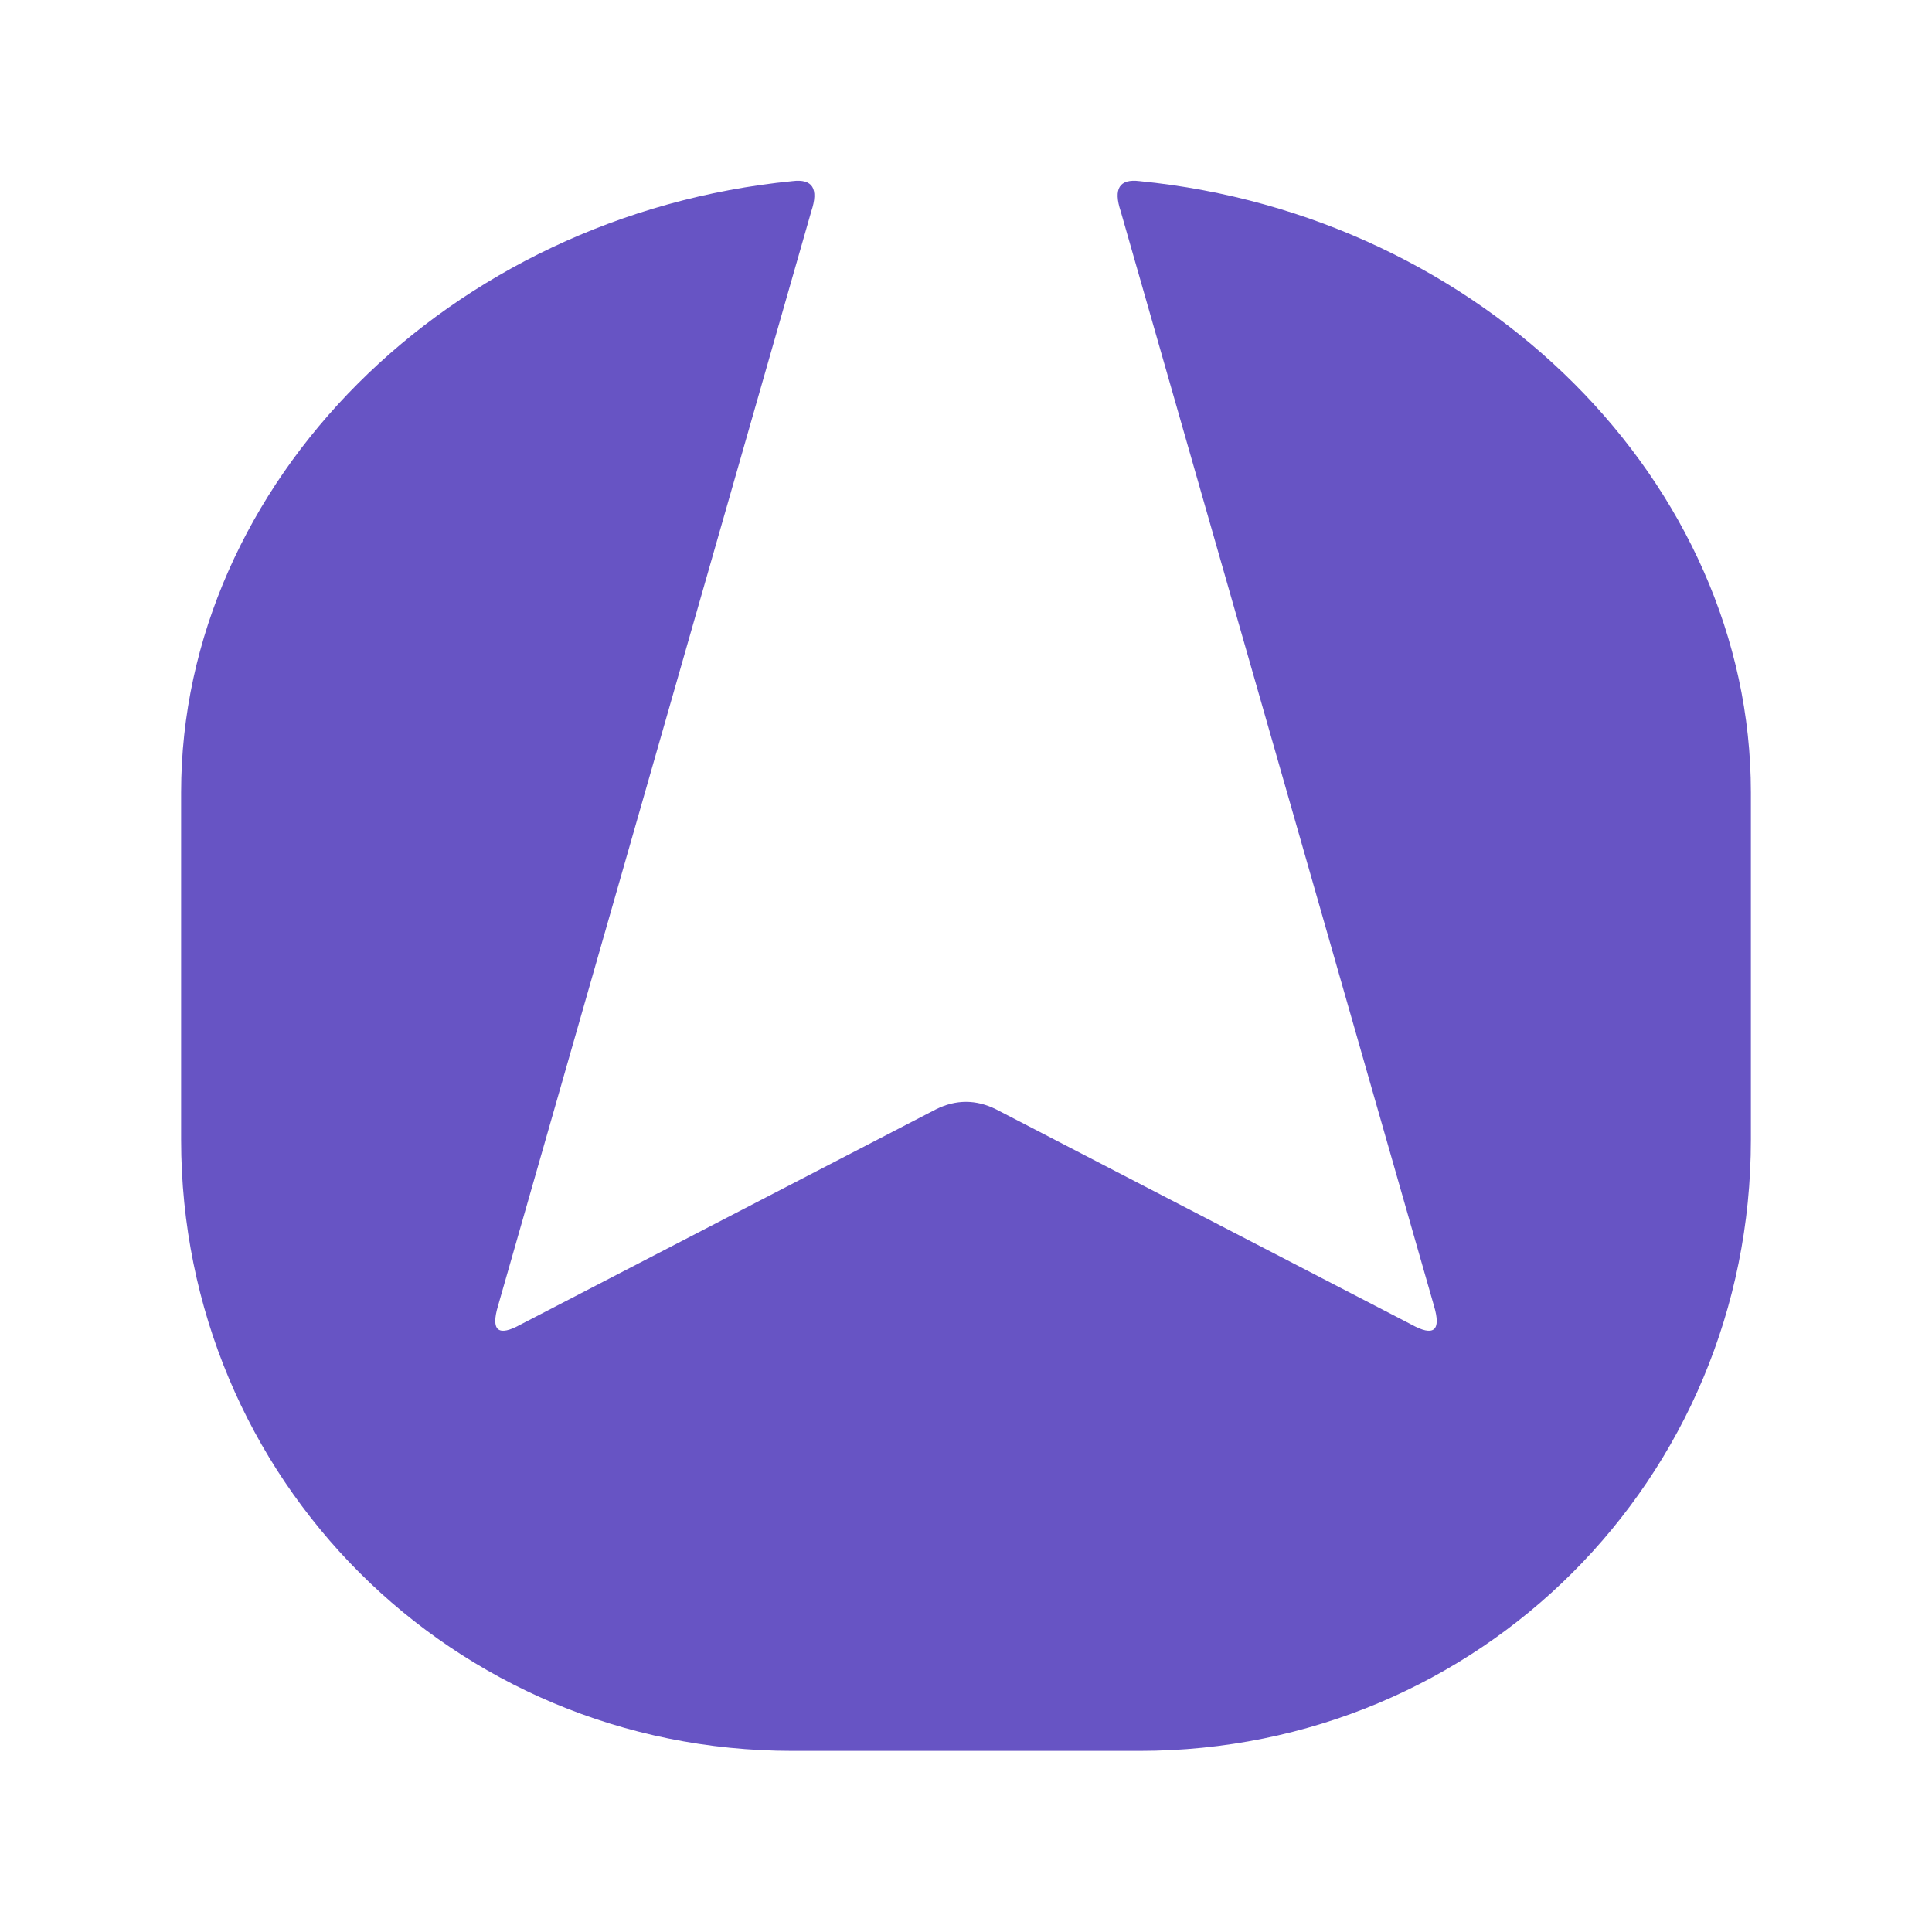
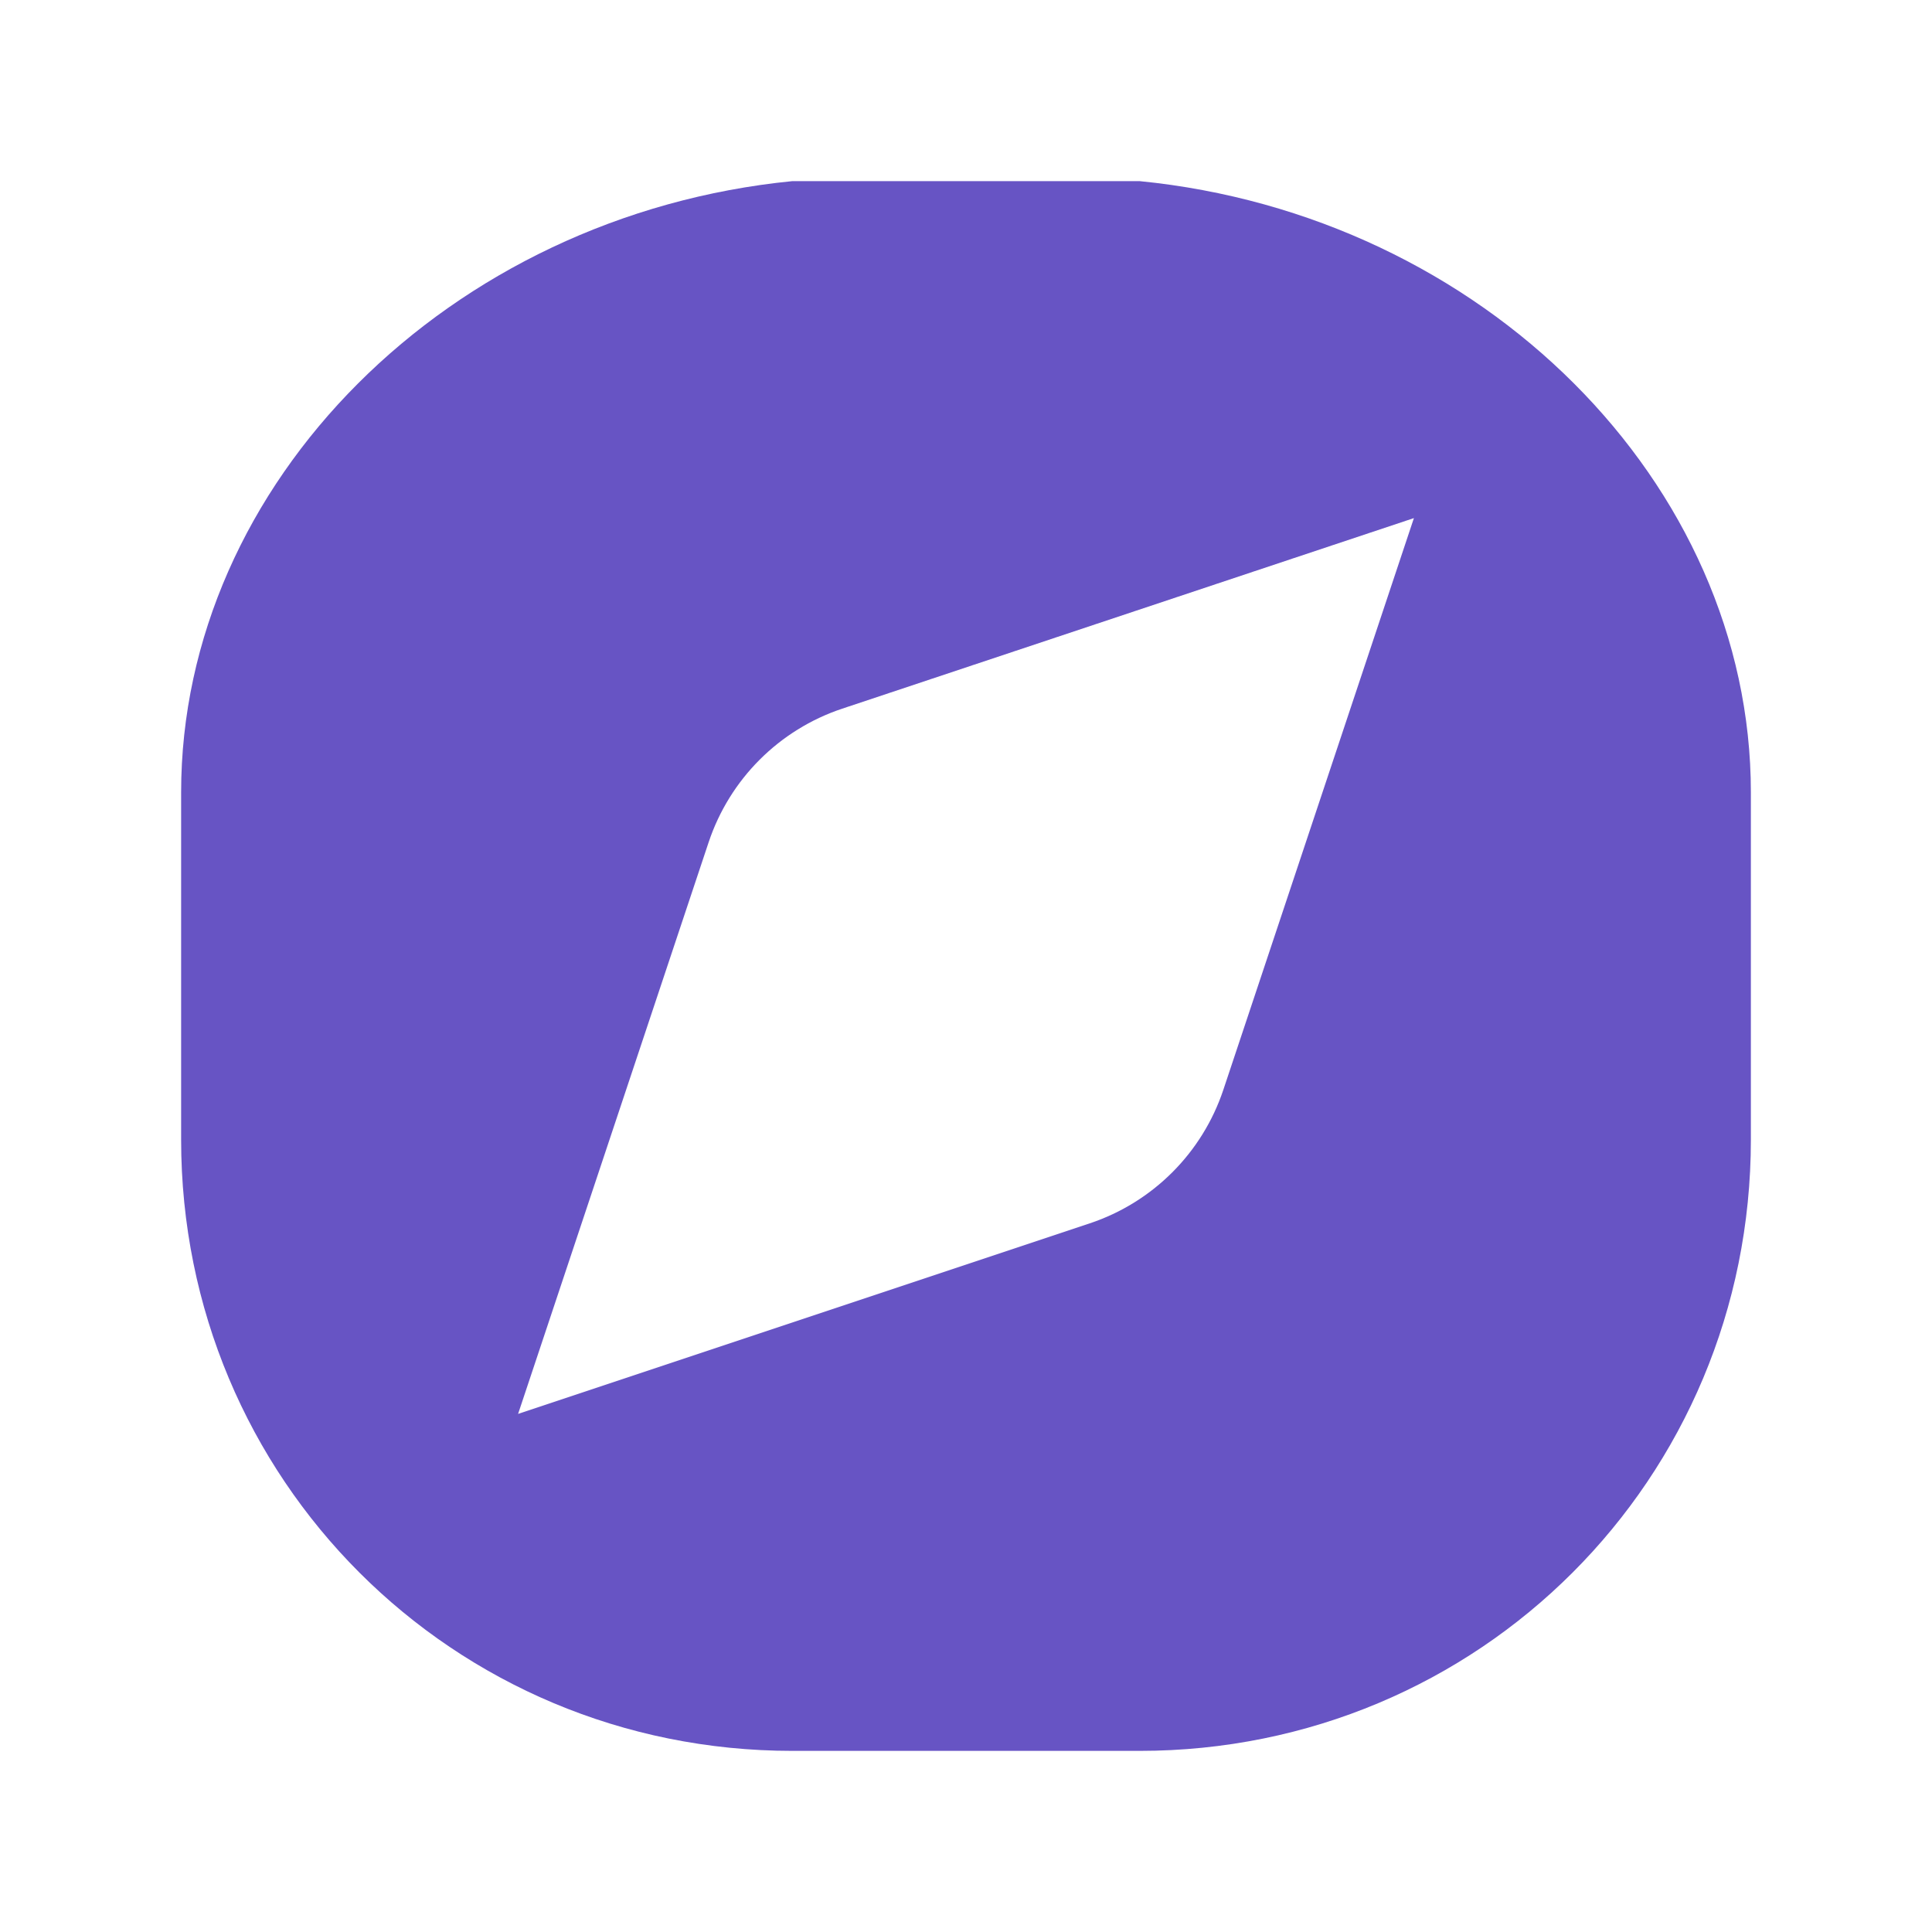
<svg xmlns="http://www.w3.org/2000/svg" viewBox="0 0 512 512" role="img" aria-labelledby="title desc">
-   <path fill="#6754c4" d="       M 210 48       C 119 57, 48 128, 48 210       L 48 302       C 48 392, 120 464, 210 464       L 302 464       C 392 464, 464 392, 464 302       L 464 210       C 464 128, 393 57, 302 48       Q 294 47, 297 56       L 380 346       Q 383 356, 374 351       L 264 294       Q 256 290, 248 294       L 138 351       Q 129 356, 132 346       L 215 56       Q 218 47, 210 48       Z     " />
+   <path fill="#6754c4" fill-rule="evenodd" d="       M 210 48       C 119 57, 48 128, 48 210       L 48 302       C 48 392, 120 464, 210 464       L 302 464       C 392 464, 464 392, 464 302       L 464 210       C 464 128, 393 57, 302 48       Z       M 374.7 137.3       l -50.5 151.5       a 56.0 56.0 0 0 1 -35.4 35.4       L 137.3 374.7       l 50.5 -151.5       a 56.0 56.0 0 0 1 35.4 -35.4       Z     " />
</svg>
